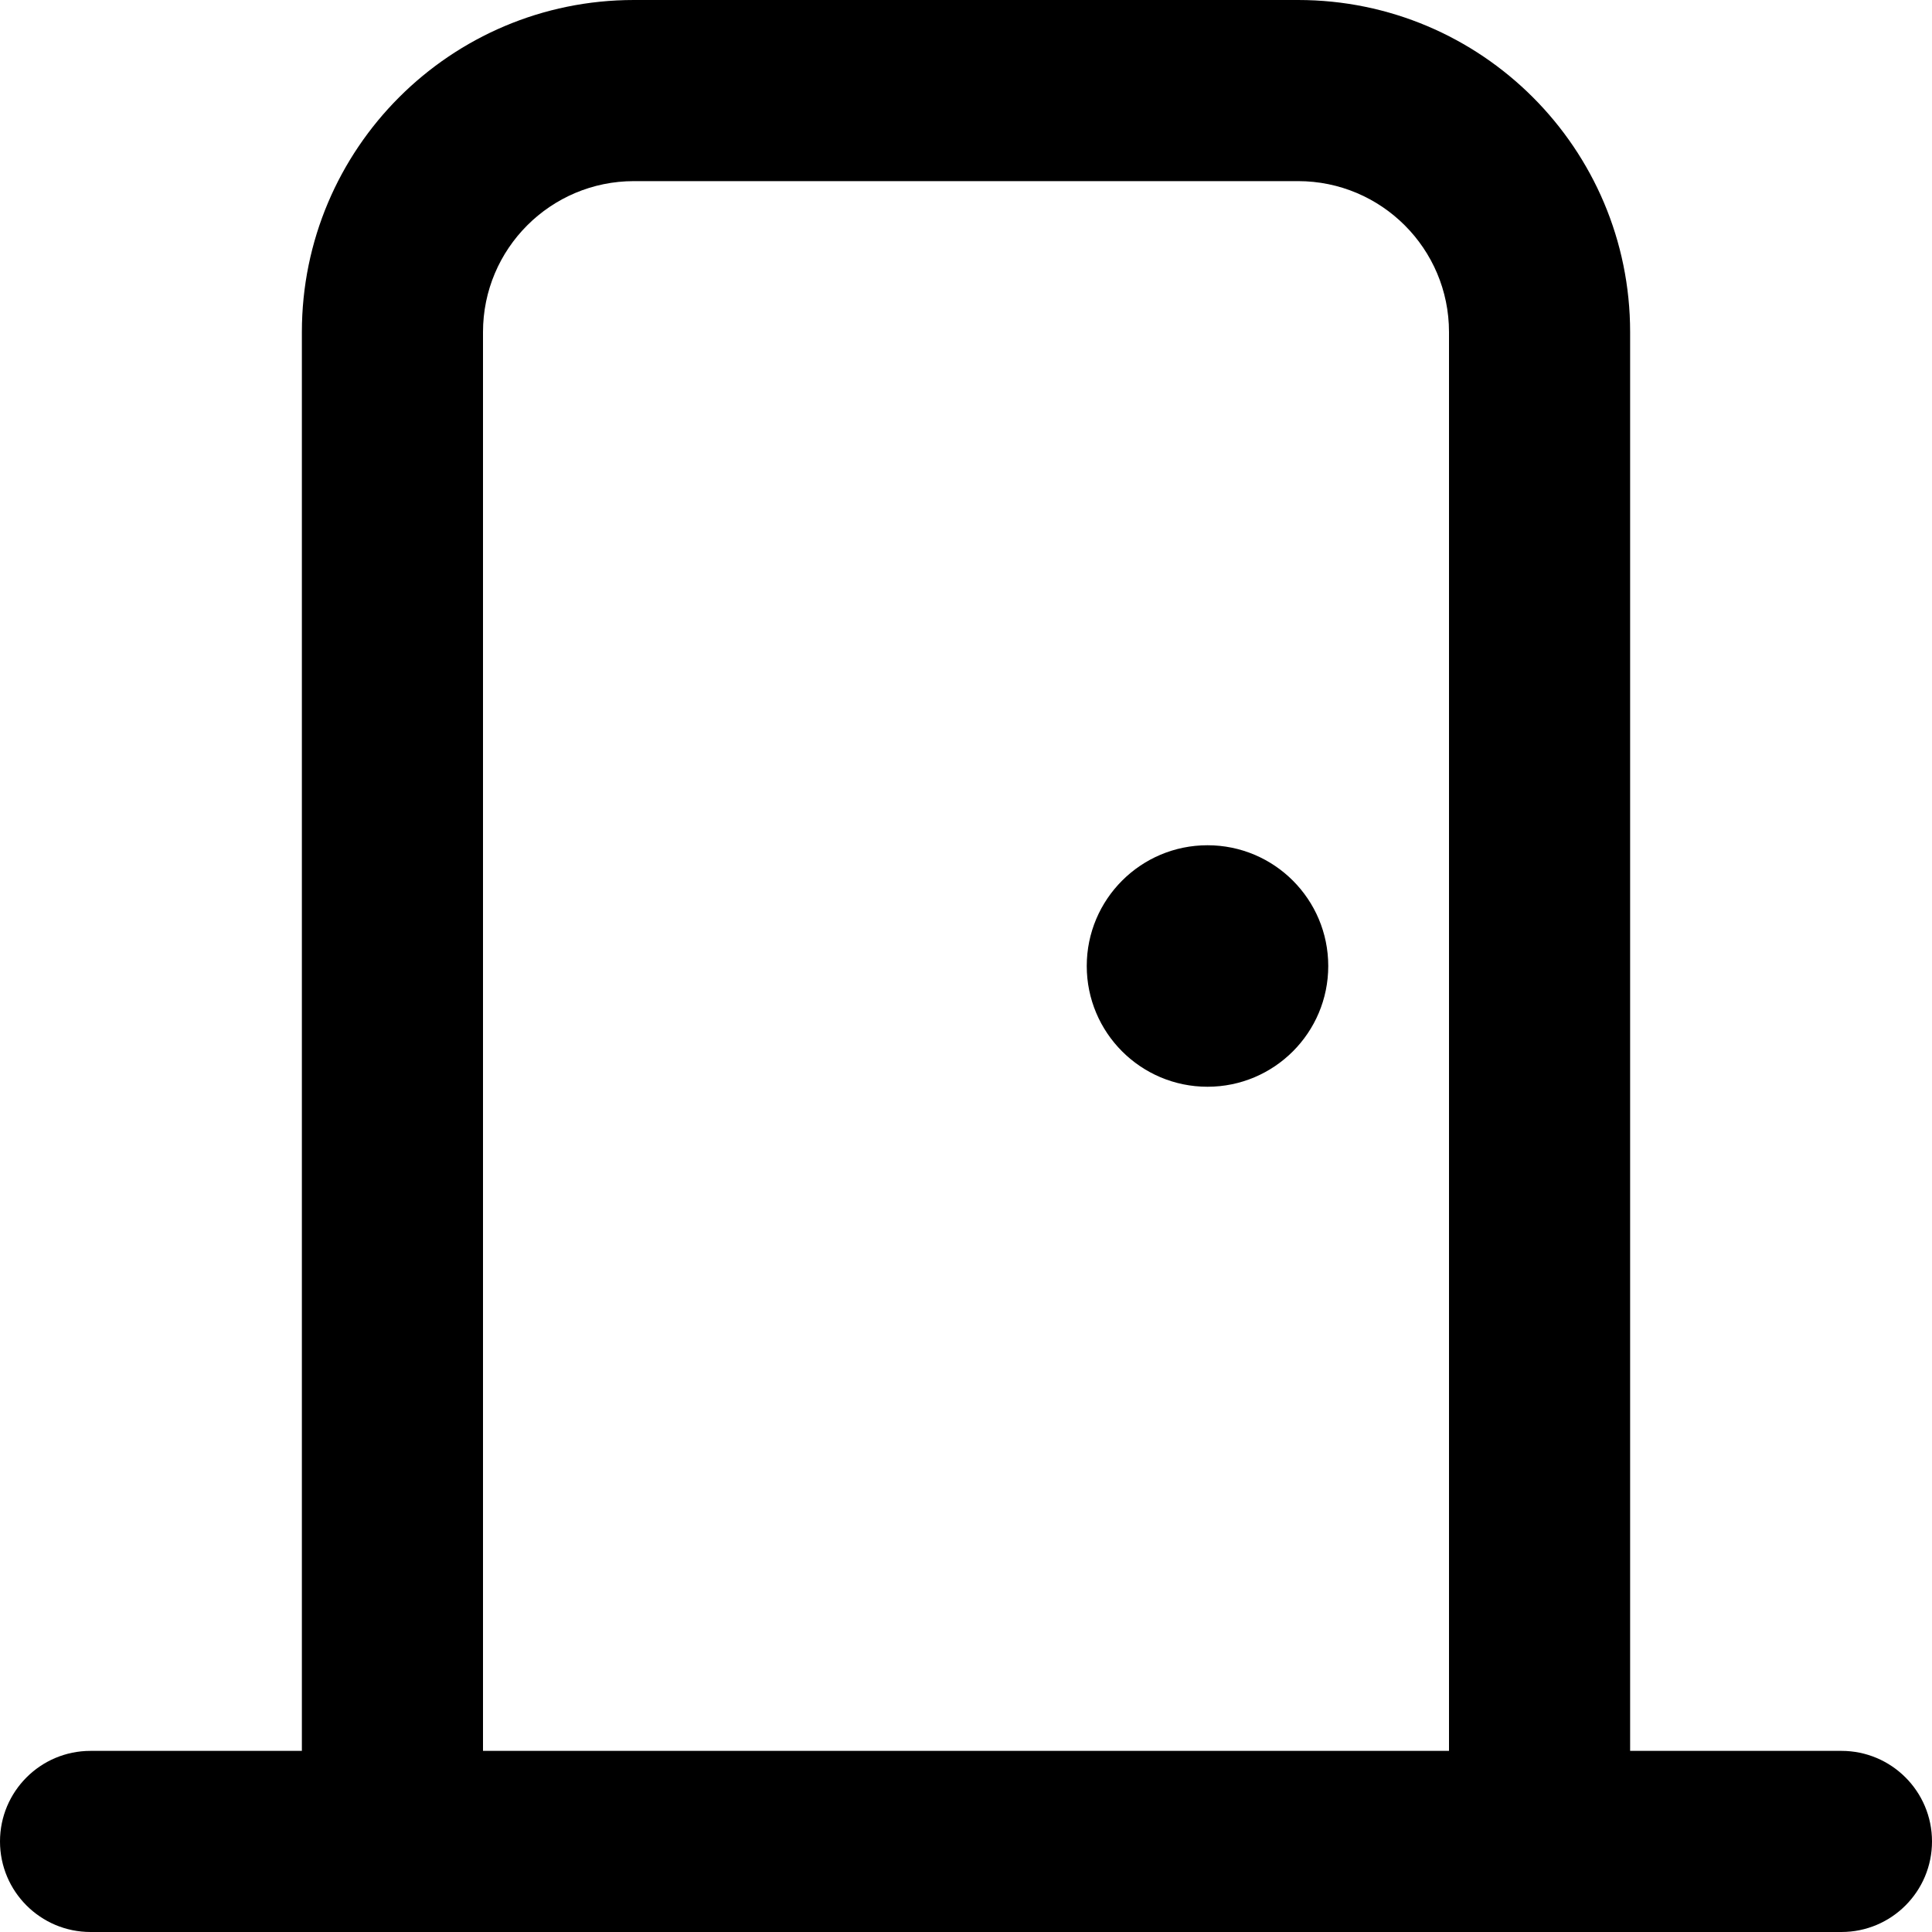
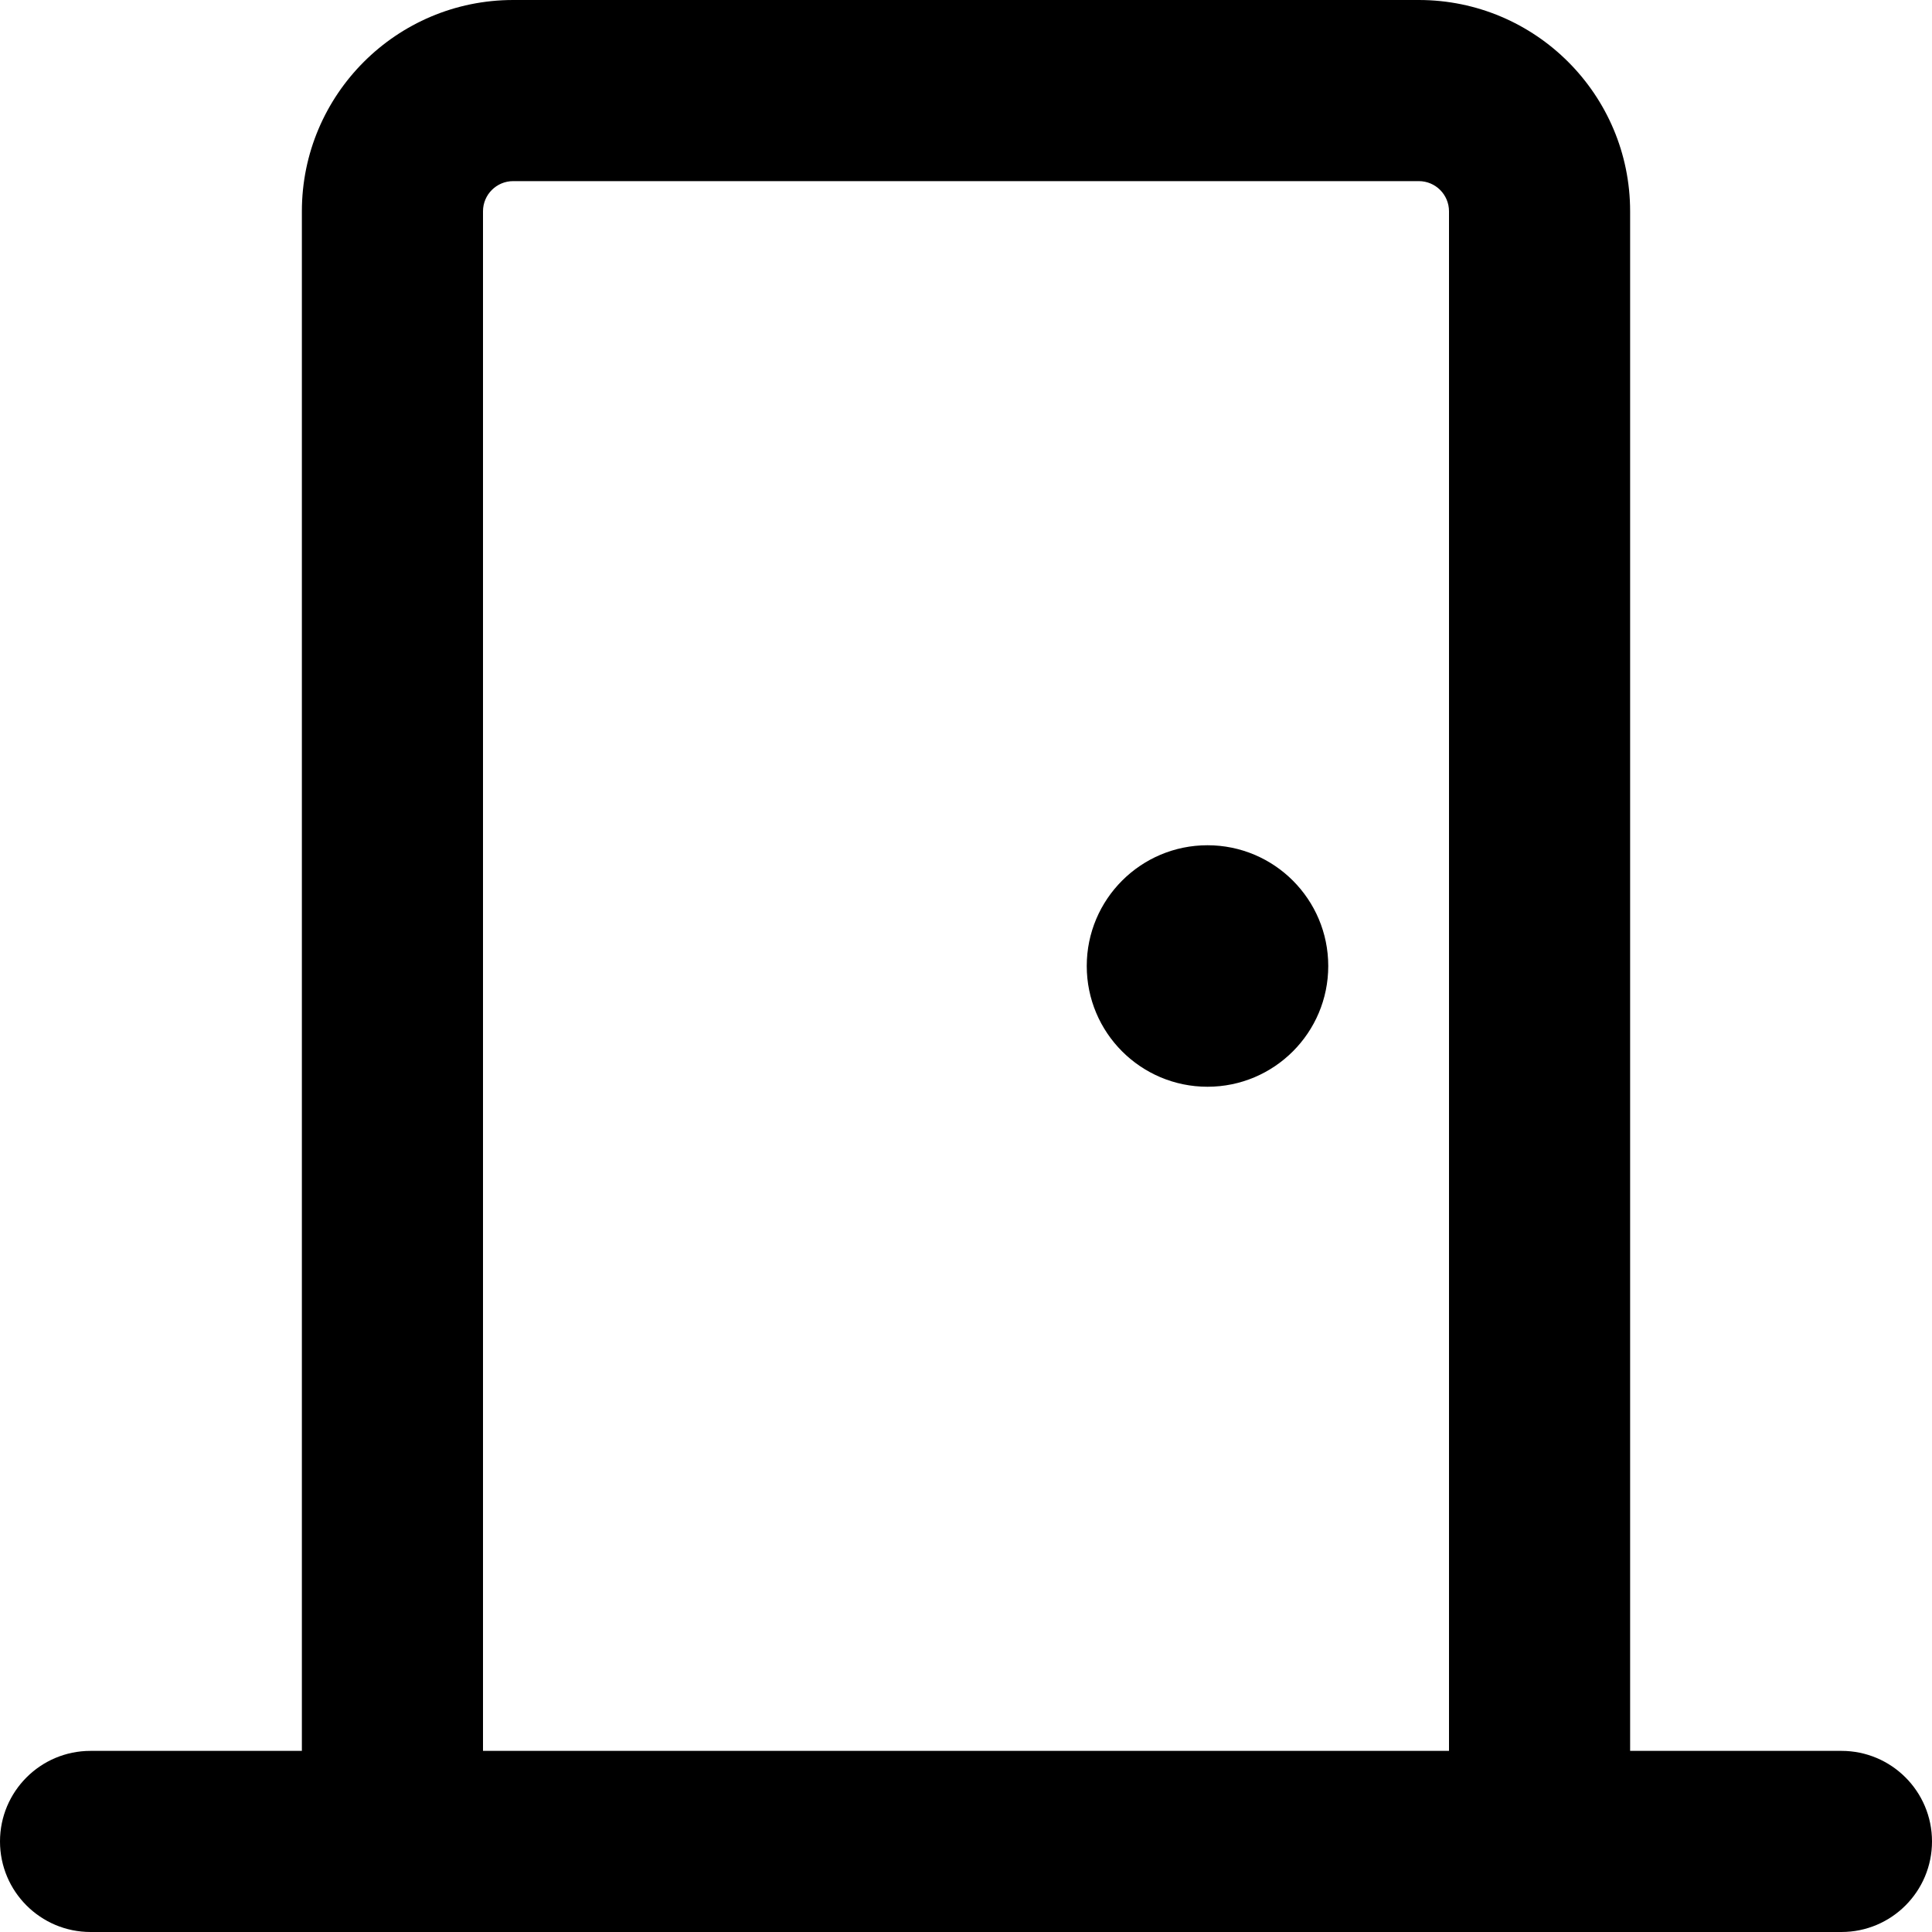
<svg xmlns="http://www.w3.org/2000/svg" fill="currentColor" class="vi" viewBox="0 0 16 16">
-   <path d="M10 9a1 1 0 1 0 0-2 1 1 0 0 0 0 2" />
-   <path d="M5.25 0A2.75 2.75 0 0 0 2.5 2.75V14.5H.75a.75.75 0 0 0 0 1.5h14.5a.75.75 0 0 0 0-1.5H13.5V2.75A2.75 2.75 0 0 0 10.75 0zM12 14.5H4V2.75c0-.69.56-1.25 1.25-1.25h5.5c.69 0 1.25.56 1.25 1.25z" />
+   <path d="M11.75 0c.966 0 1.75.784 1.75 1.75V14.5h1.75a.75.75 0 0 1 0 1.5H.75a.75.75 0 0 1 0-1.5H2.5V1.75C2.5.784 3.284 0 4.25 0zm-7.5 1.5a.25.25 0 0 0-.25.25V14.5h8V1.75a.25.25 0 0 0-.25-.25zM10 7a1 1 0 1 1 0 2 1 1 0 0 1 0-2" />
</svg>
